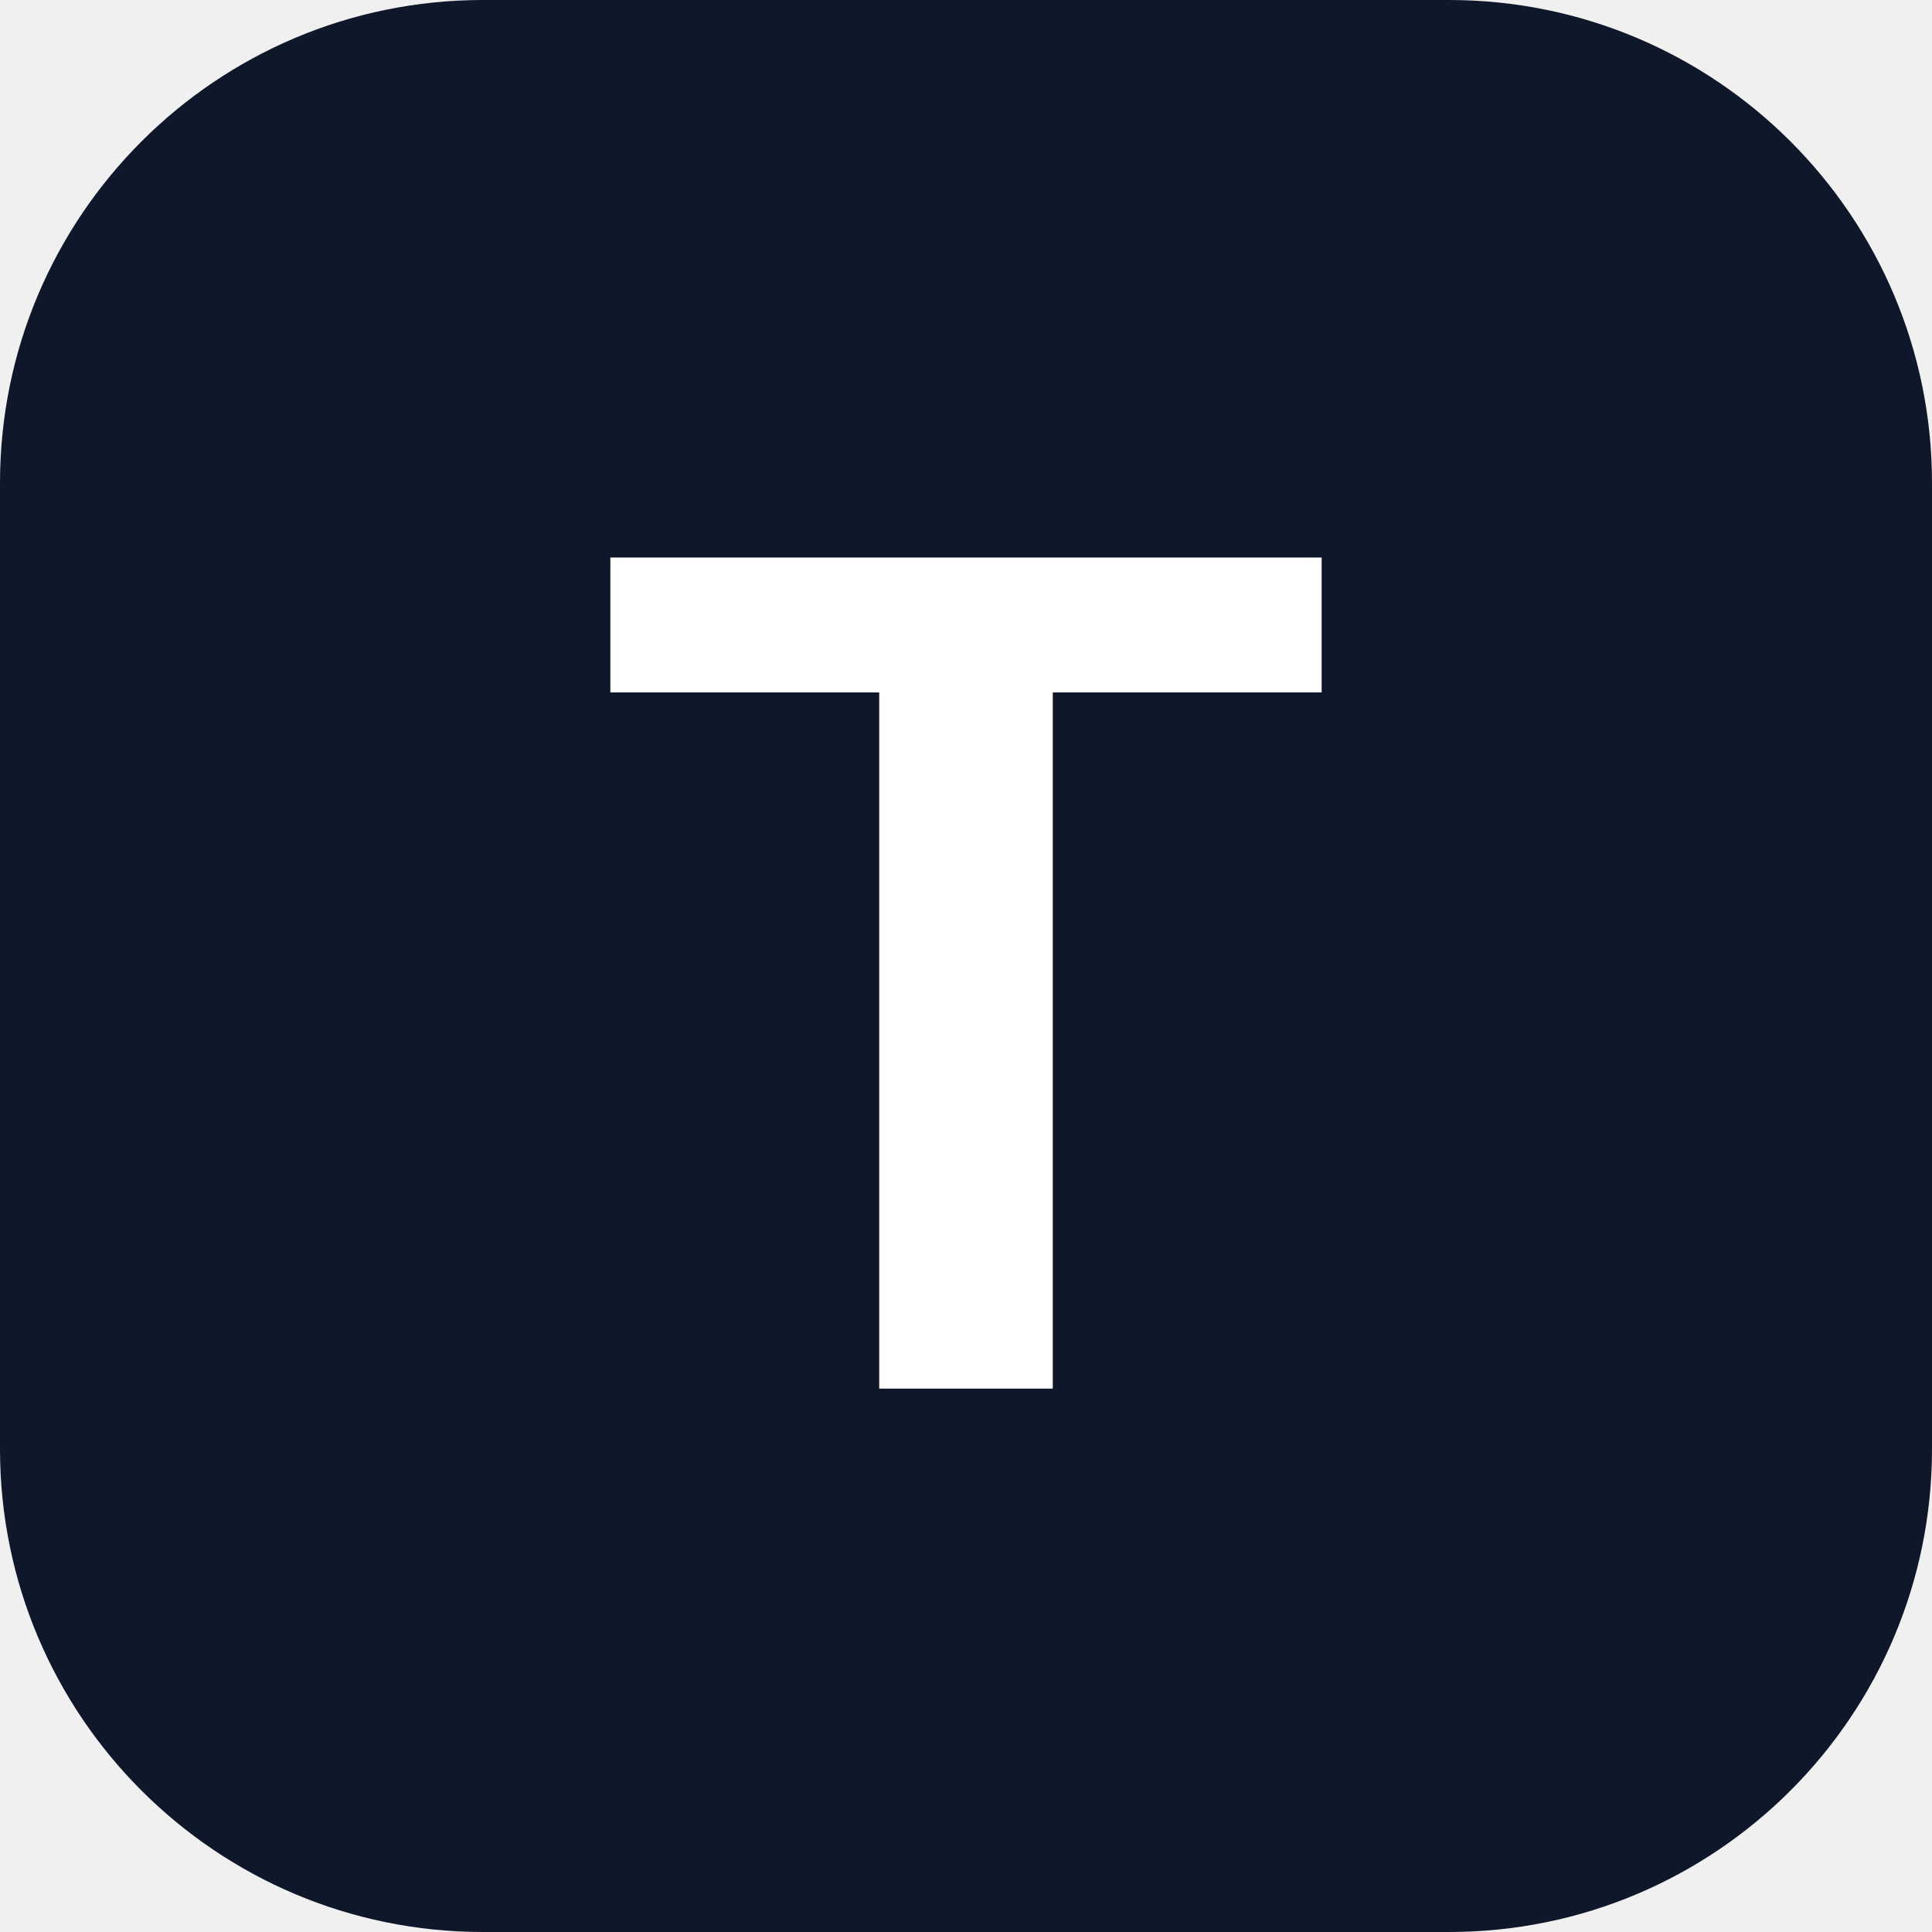
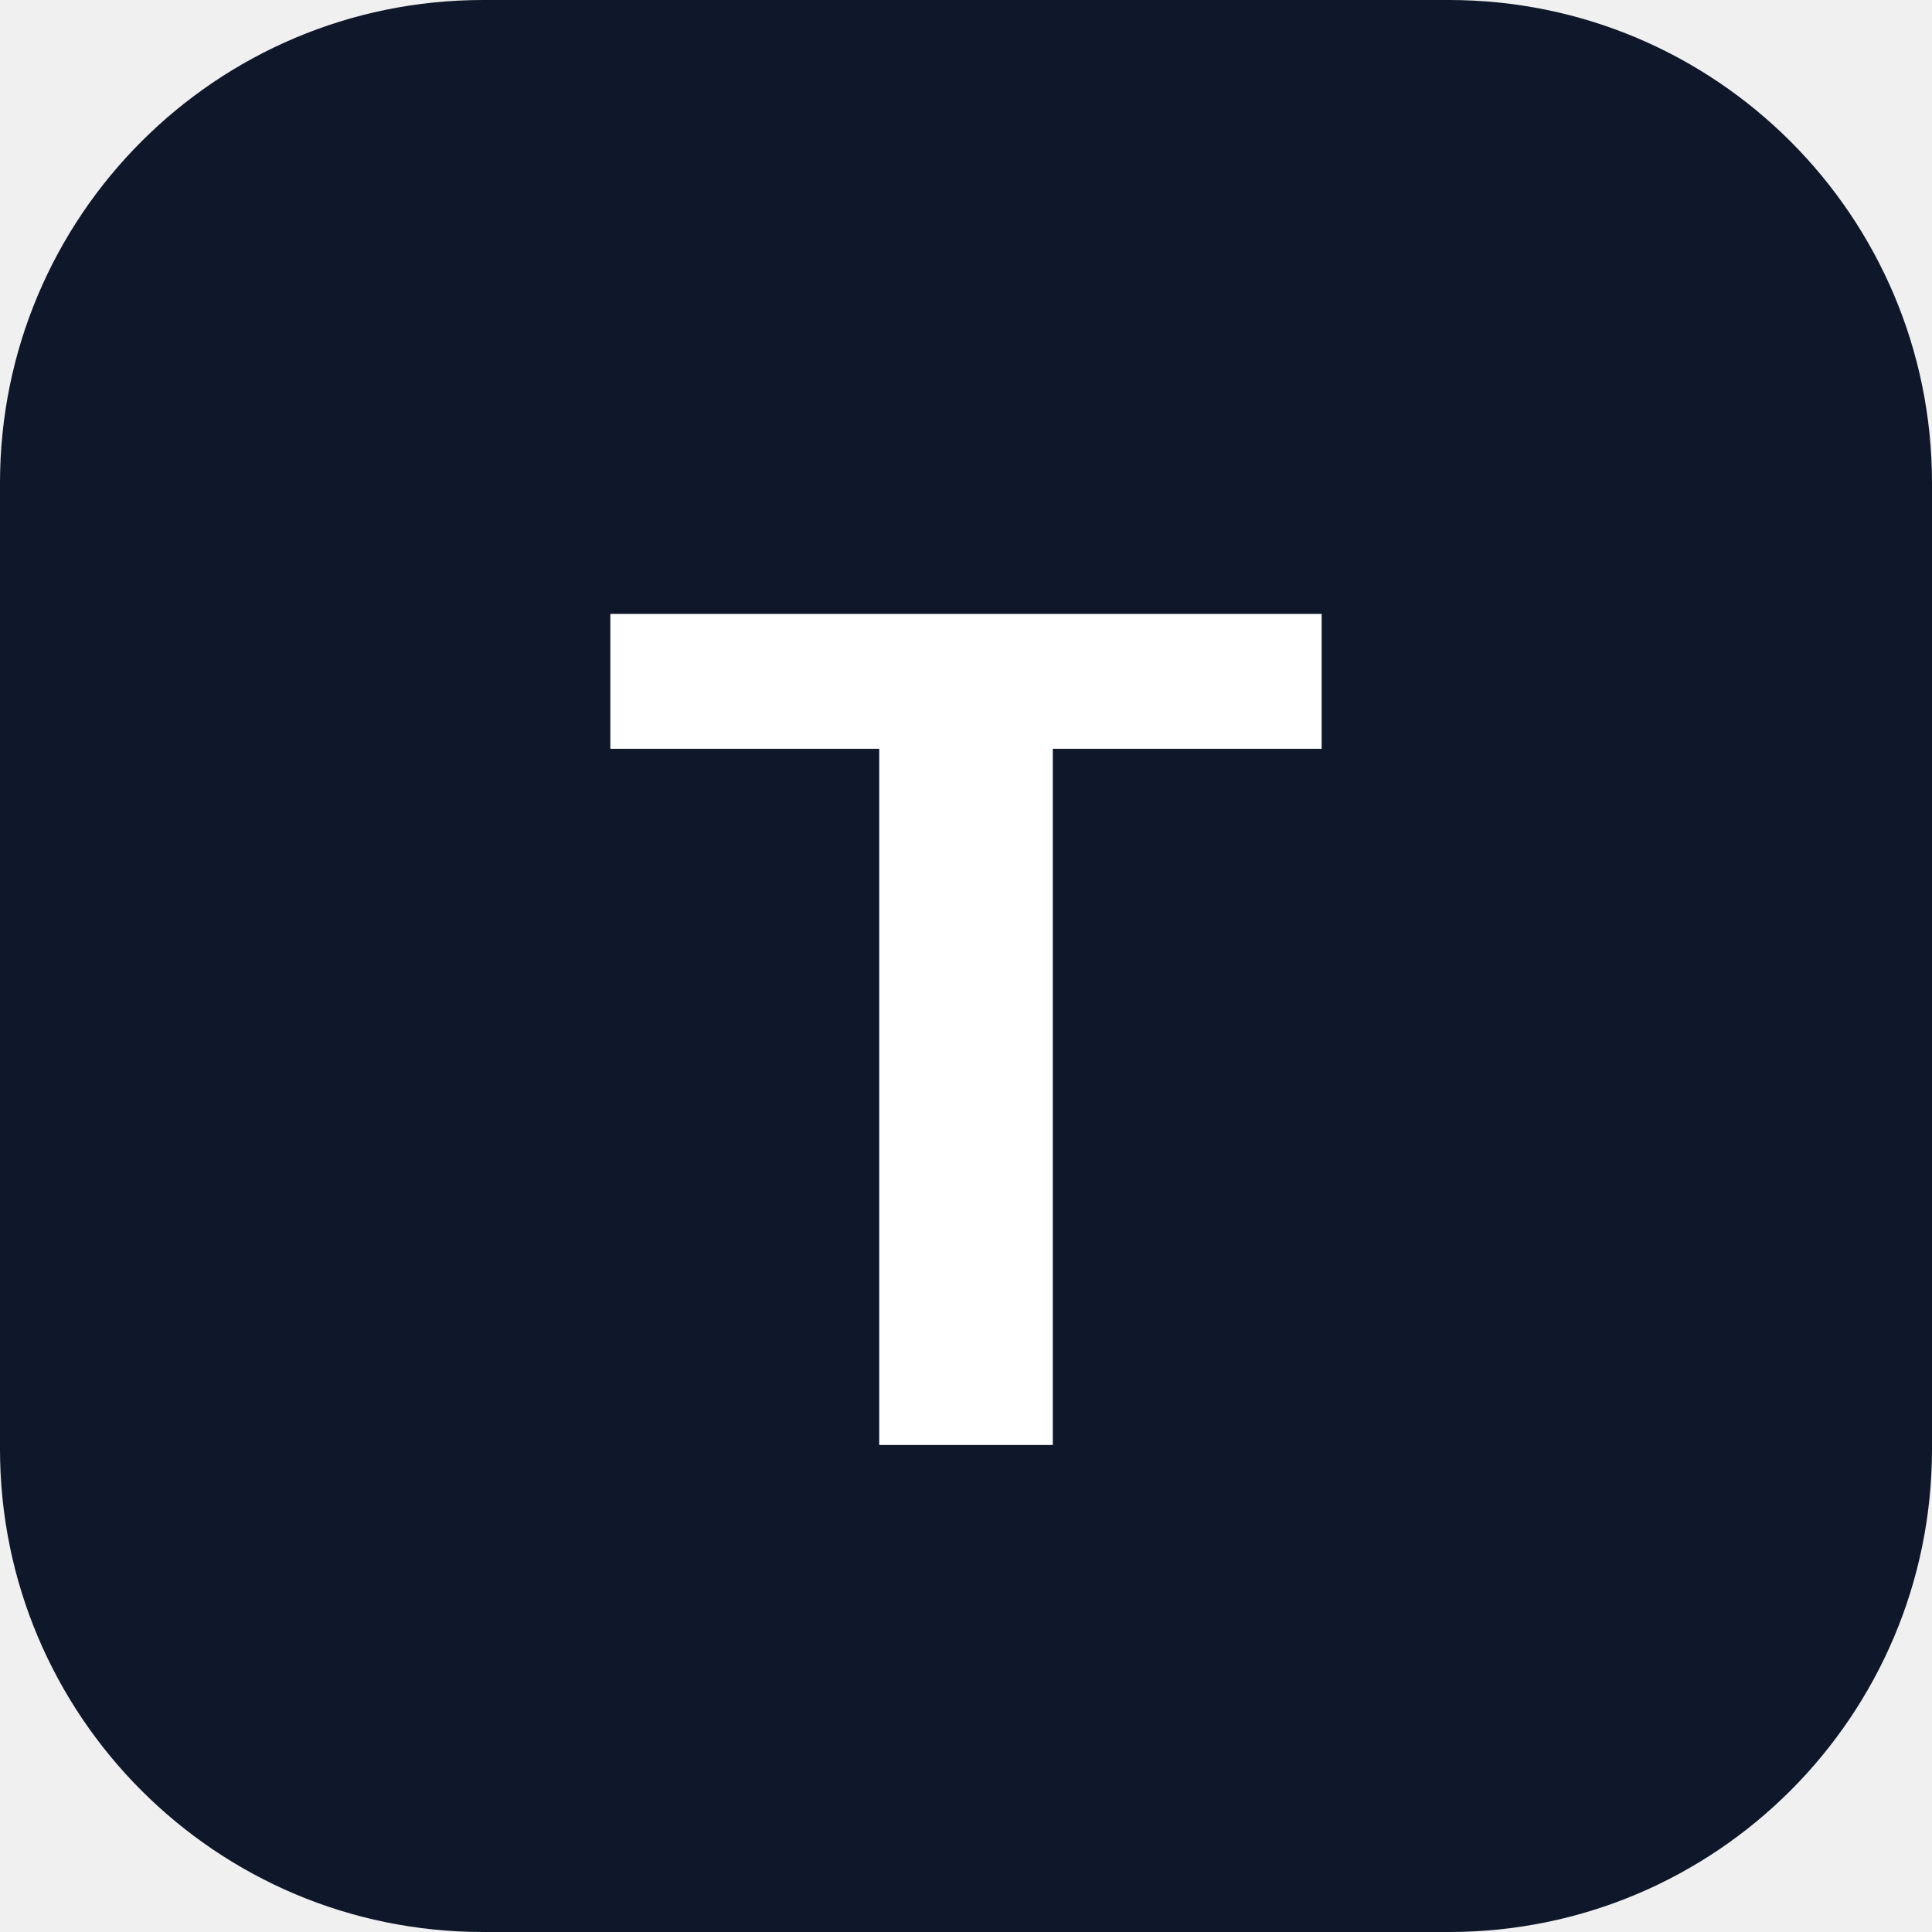
<svg xmlns="http://www.w3.org/2000/svg" viewBox="0 0 32 32">
  <rect width="32" height="32" rx="8" fill="#0f172a" />
-   <text x="16" y="23" text-anchor="middle" font-family="Arial, Helvetica, sans-serif" font-weight="700" font-size="20" fill="#ffffff">T</text>
+   <text x="16" y="17" text-anchor="middle" dominant-baseline="central" font-family="Arial, Helvetica, sans-serif" font-weight="700" font-size="20" fill="#ffffff">T</text>
</svg>
